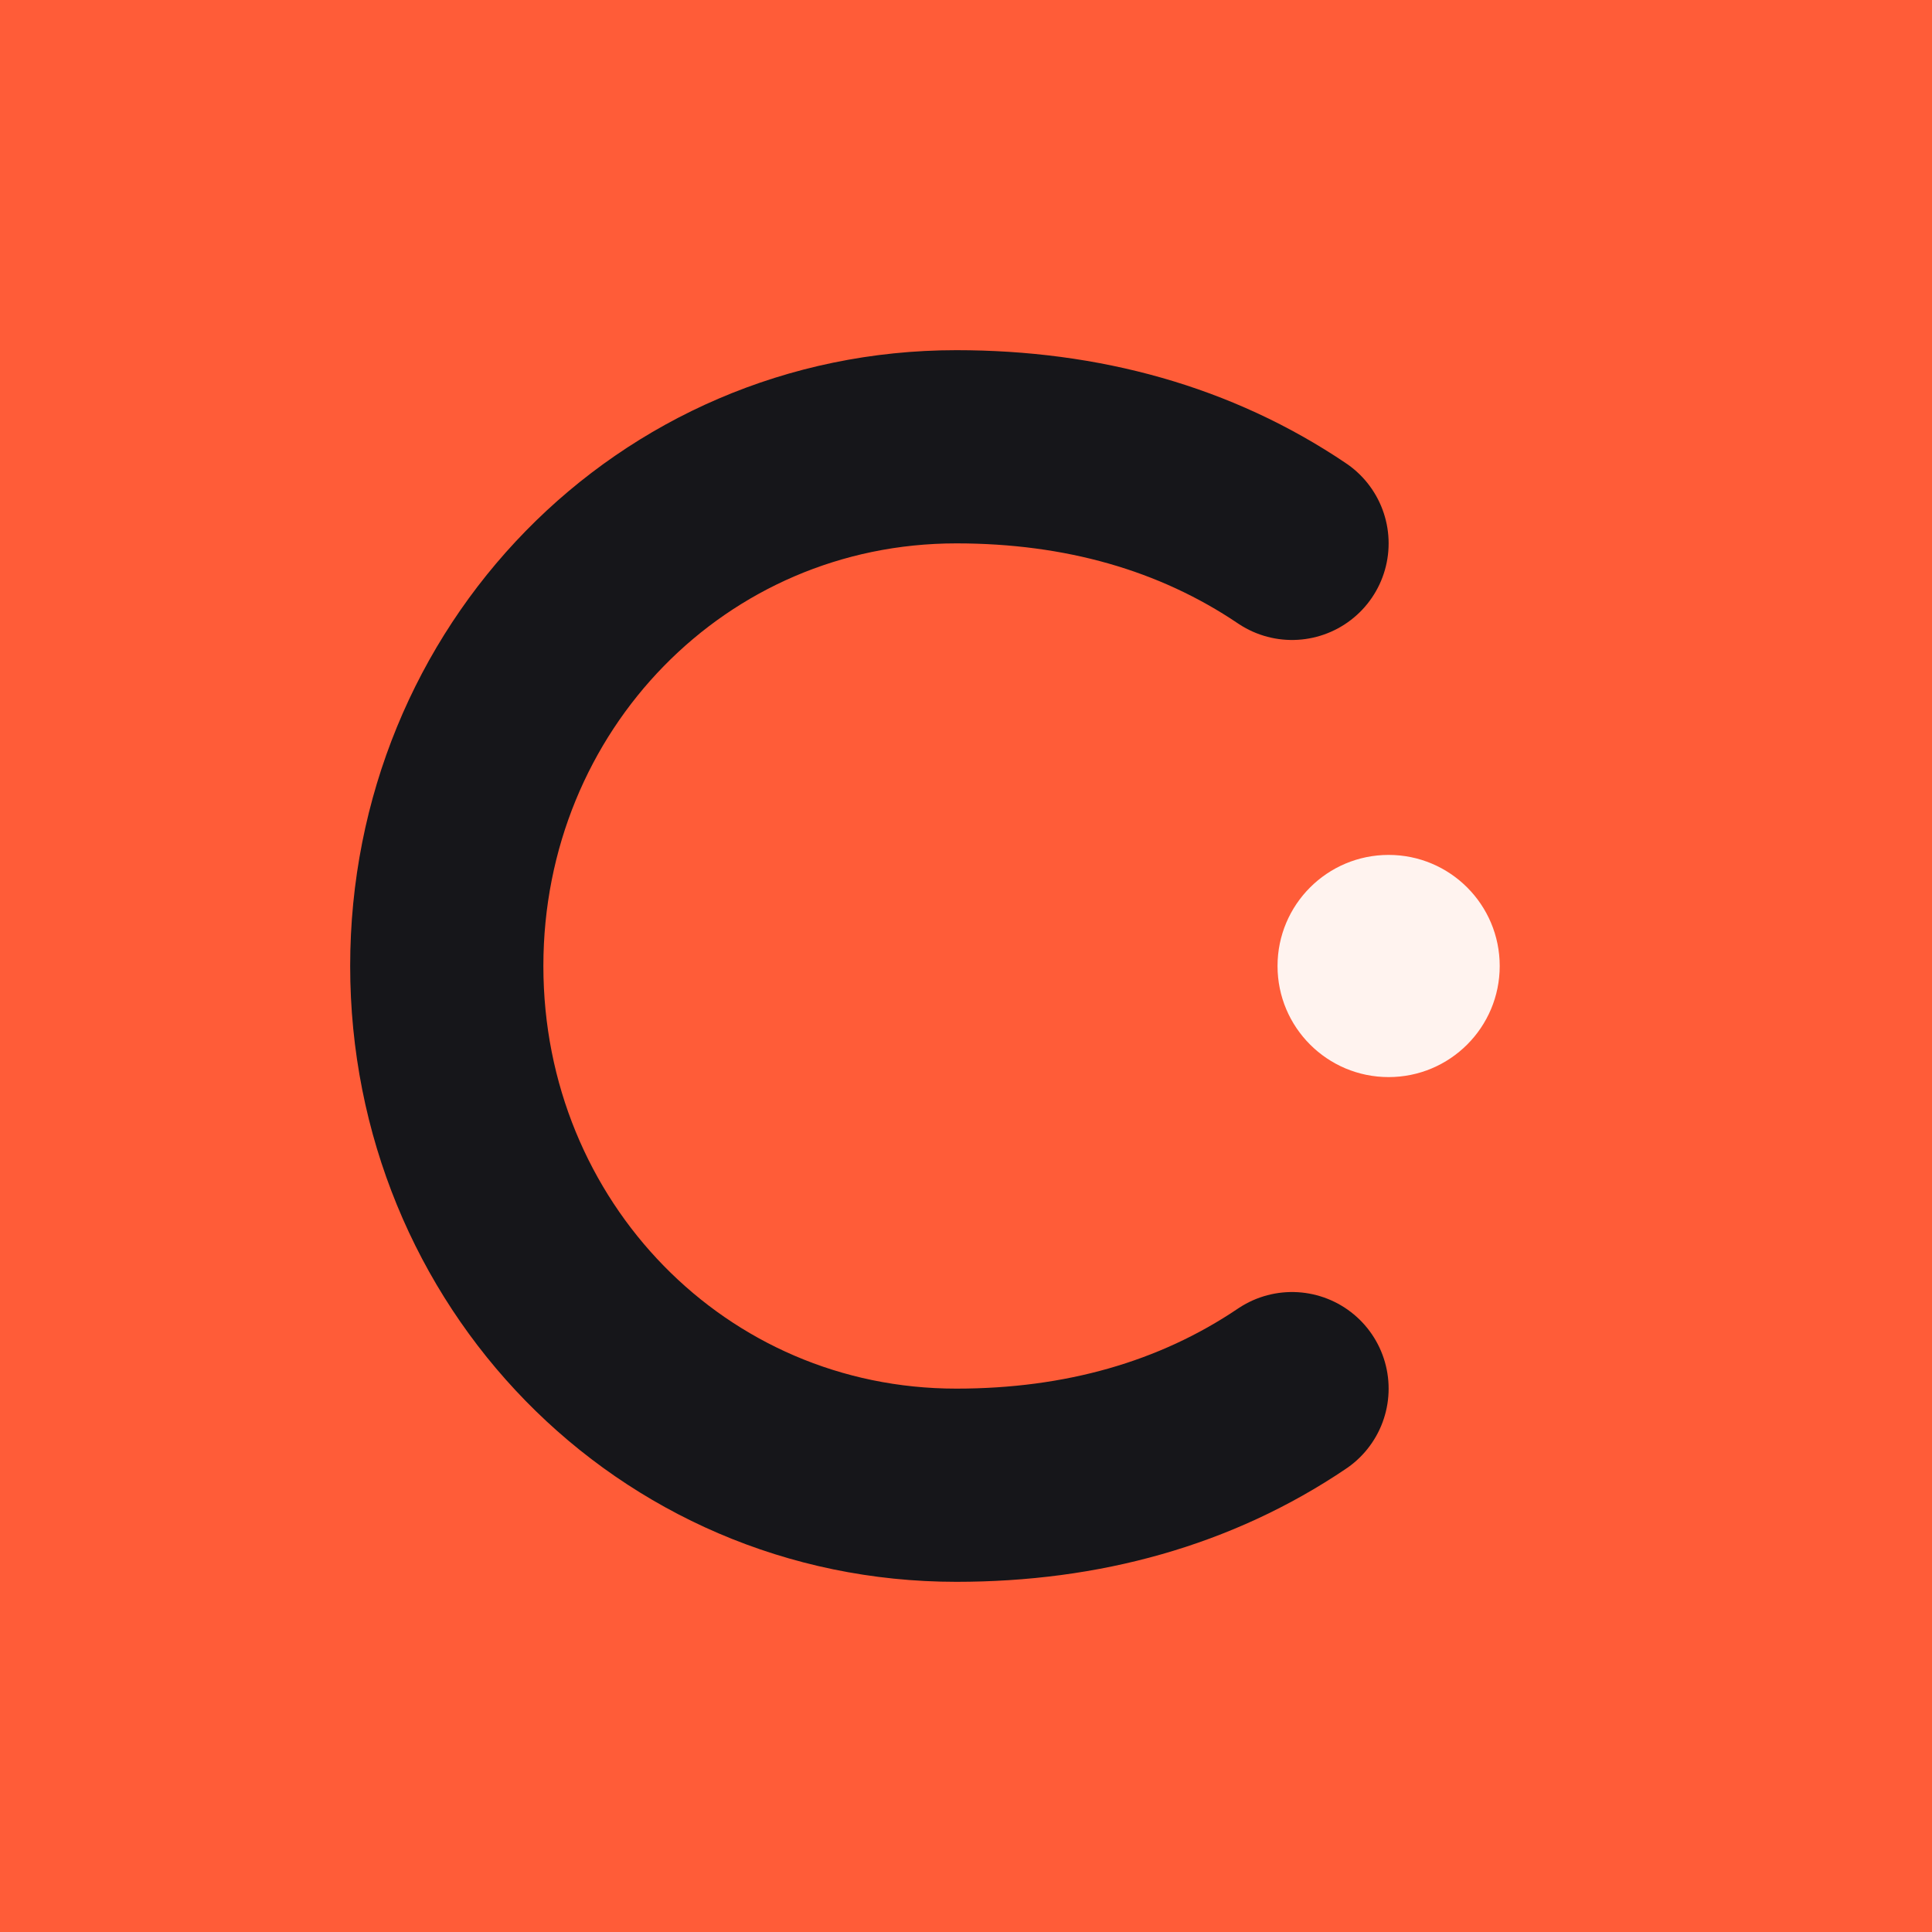
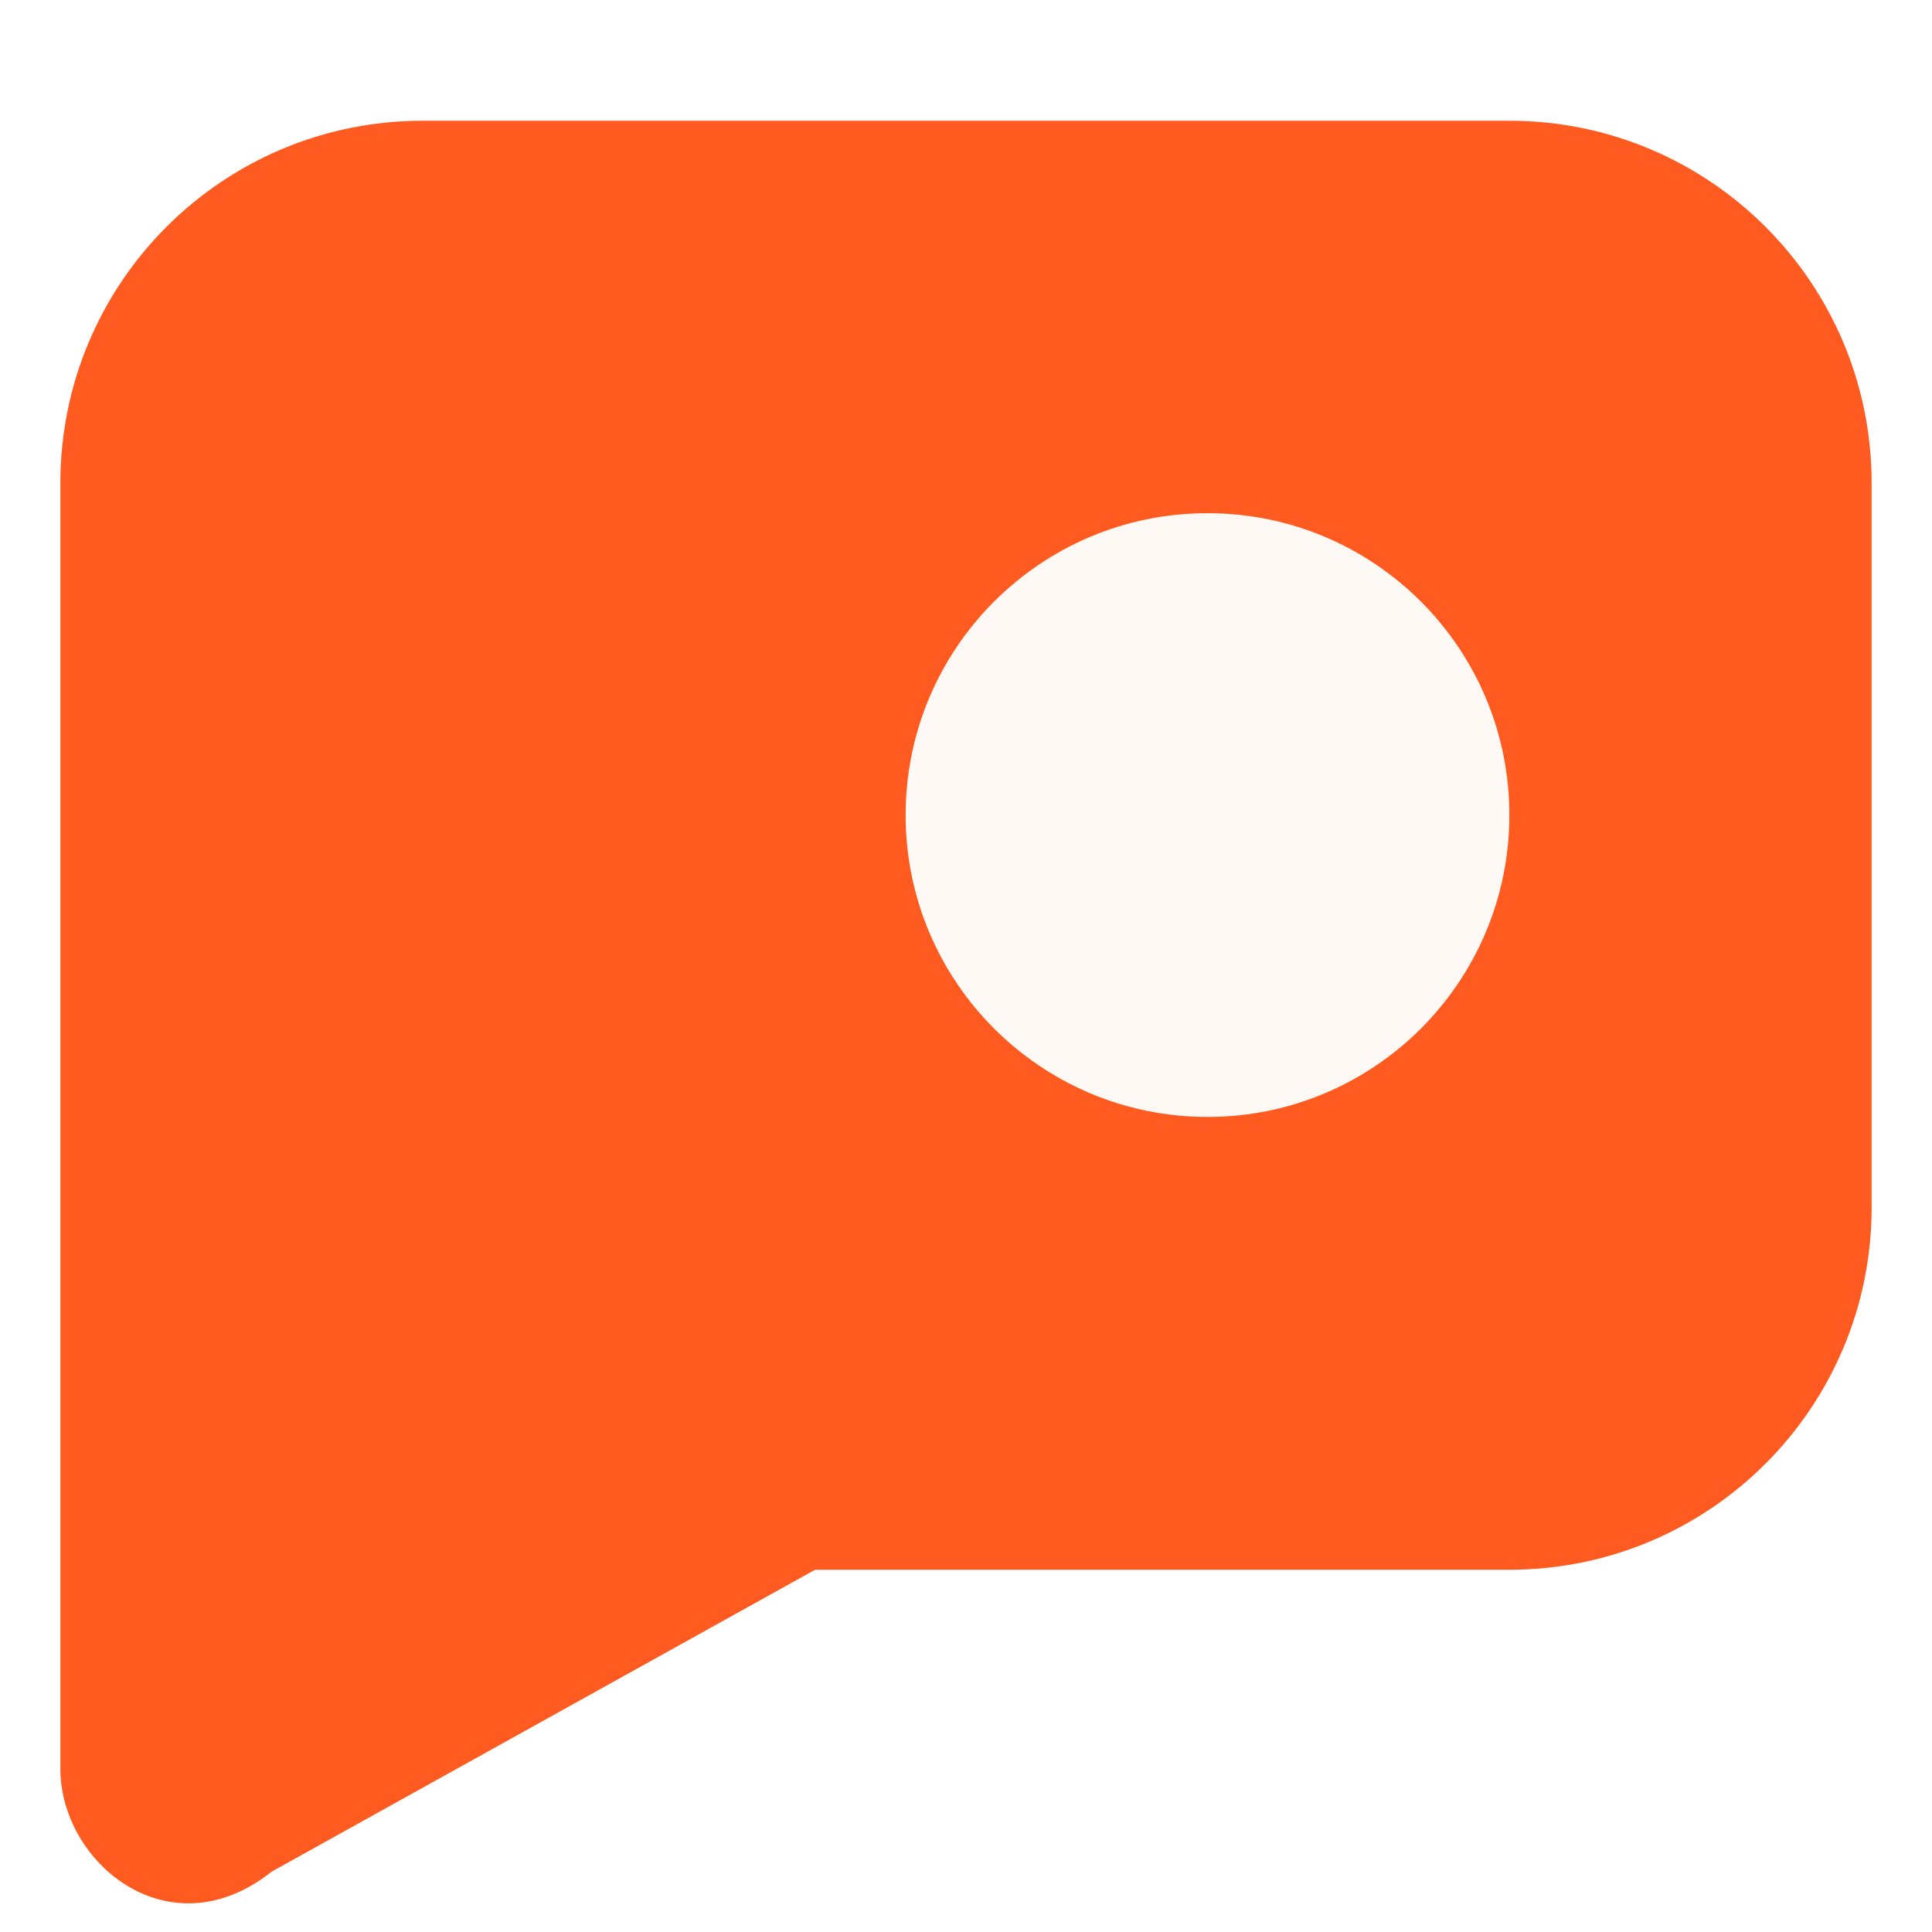
- <svg xmlns="http://www.w3.org/2000/svg" viewBox="0 0 512 512" width="512" height="512">
-   <rect width="512" height="512" fill="#ff5c38" />
-   <g transform="translate(76.8 51.2) scale(6.4)">
-     <path d="M41.5 14.5c-4-2.7-8.7-4-13.9-4C15.8 10.5 6.5 20.1 6.5 32s9.3 21.5 21.1 21.5c5.2 0 9.9-1.3 13.9-4" fill="none" stroke="#16161a" stroke-width="8" stroke-linecap="round" />
-     <circle cx="45.5" cy="32" r="4.6" fill="#fff3ef" />
-   </g>
+ <svg xmlns="http://www.w3.org/2000/svg" viewBox="0 0 64 64" fill="none">
+   <path fill="#FF5A1F" d="M14 4h36a12 12 0 0 1 12 12v24a12 12 0 0 1-12 12H27L9 62c-3.4 2.7-7-.3-7-3.4V16A12 12 0 0 1 14 4Z" />
+   <circle cx="40" cy="27" r="10" fill="#FFF9F5" />
</svg>
